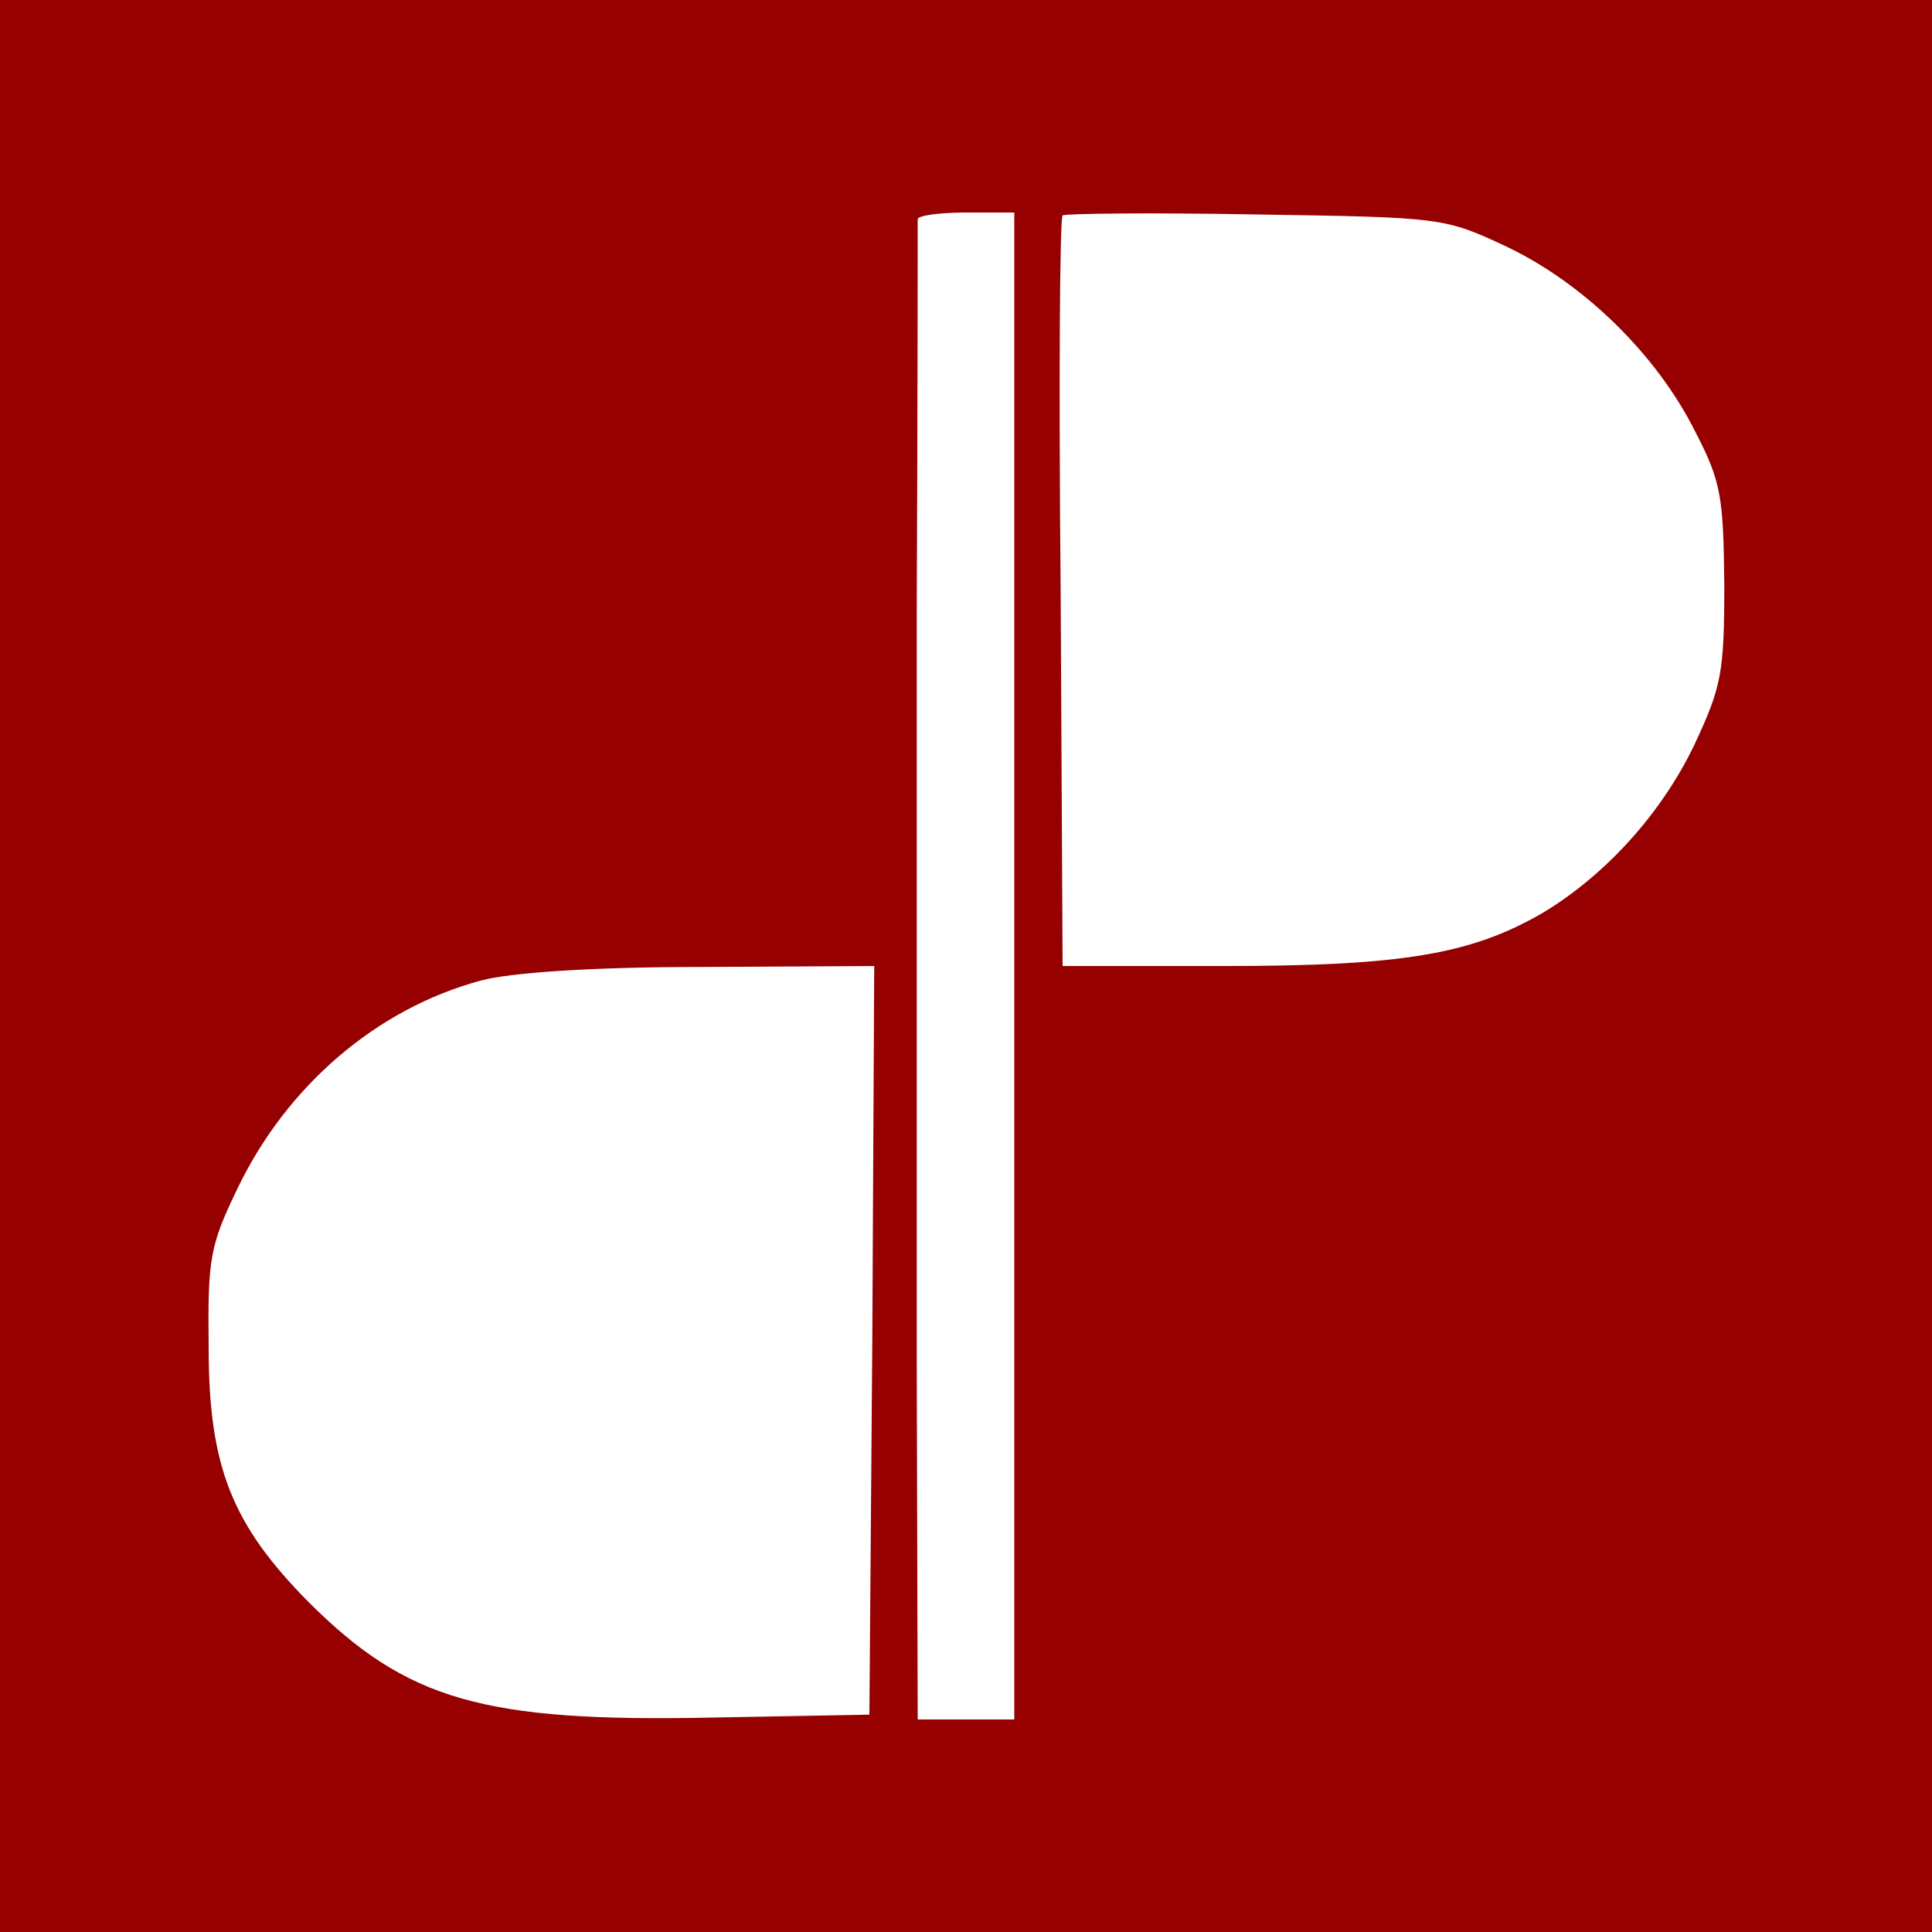
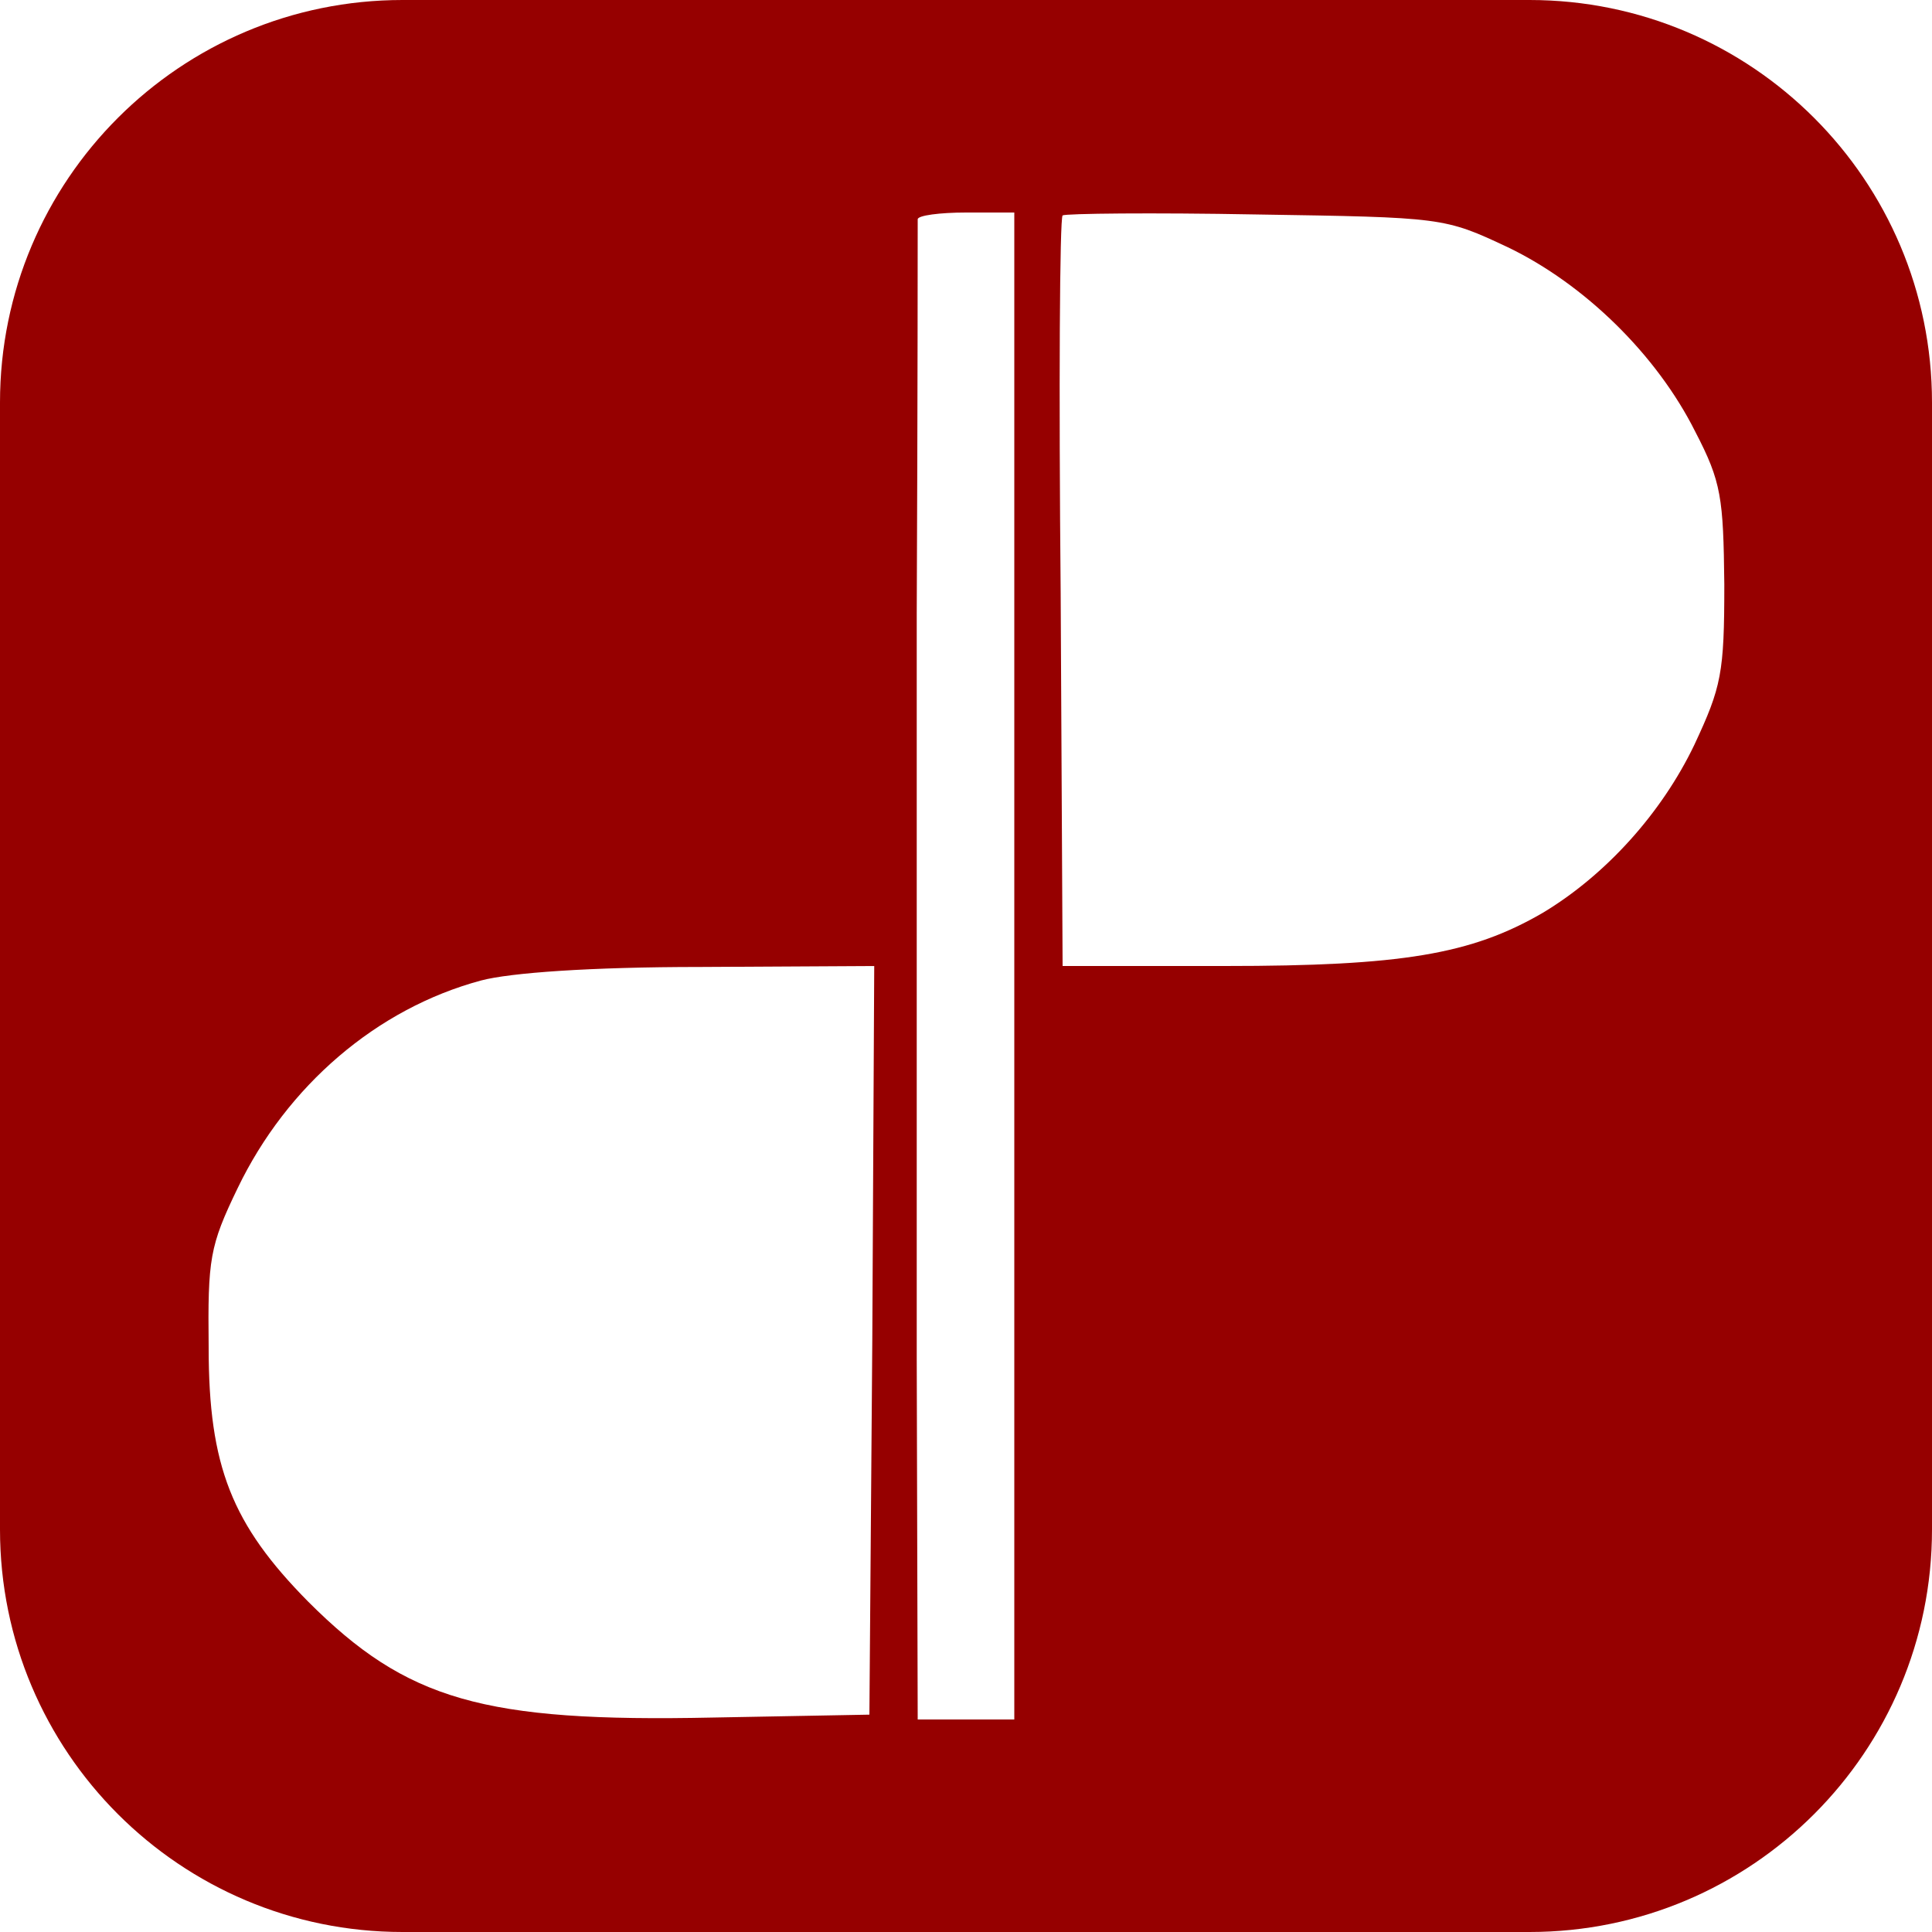
- <svg xmlns="http://www.w3.org/2000/svg" version="1.0" width="200pt" height="200pt" viewBox="0 0 200 200" preserveAspectRatio="xMidYMid meet">
-   <g transform="translate(0,200) scale(0.1,-0.1)" fill="#960000" stroke="none">
-     <path d="M0 1000 l0 -1000 1000 0 1000 0 0 1000 0 1000 -1000 0 -1000 0 0 -1000z m1050 0 l0 -780 -50 0 -50 0 -1 373 c0 204 0 552 0 772 1 220 1 403 1 408 0 4 23 7 50 7 l50 0 0 -780z m511 744 c79 -38 154 -111 194 -191 27 -52 29 -68 30 -158 0 -92 -3 -106 -31 -166 -34 -71 -92 -135 -157 -174 -74 -43 -146 -55 -329 -55 l-168 0 -2 386 c-2 212 -1 388 2 391 3 2 93 3 200 1 194 -3 195 -3 261 -34z m-658 -1131 l-3 -388 -162 -3 c-238 -5 -317 18 -419 120 -79 80 -103 140 -103 263 -1 92 1 105 30 165 51 106 144 186 252 215 30 8 113 14 227 14 l180 1 -2 -387z" fill="#960000" />
+ <svg xmlns="http://www.w3.org/2000/svg" version="1.0" width="24" height="24" viewBox="0 0 24 24" preserveAspectRatio="xMidYMid meet" aria-label="DigiPen logo">
+   <defs>
+     <clipPath id="digipenRound">
+       <rect width="24" height="24" rx="5" />
+     </clipPath>
+   </defs>
+   <g clip-path="url(#digipenRound)">
+     <g transform="scale(0.12) translate(0,200) scale(0.1,-0.1)" fill="#960000" stroke="none">
+       <path d="M0 1000 l0 -1000 1000 0 1000 0 0 1000 0 1000 -1000 0 -1000 0 0 -1000z m1050 0 l0 -780 -50 0 -50 0 -1 373 c0 204 0 552 0 772 1 220 1 403 1 408 0 4 23 7 50 7 l50 0 0 -780z m511 744 c79 -38 154 -111 194 -191 27 -52 29 -68 30 -158 0 -92 -3 -106 -31 -166 -34 -71 -92 -135 -157 -174 -74 -43 -146 -55 -329 -55 l-168 0 -2 386 c-2 212 -1 388 2 391 3 2 93 3 200 1 194 -3 195 -3 261 -34z m-658 -1131 l-3 -388 -162 -3 c-238 -5 -317 18 -419 120 -79 80 -103 140 -103 263 -1 92 1 105 30 165 51 106 144 186 252 215 30 8 113 14 227 14 l180 1 -2 -387z" fill="#960000" />
+     </g>
  </g>
</svg>
